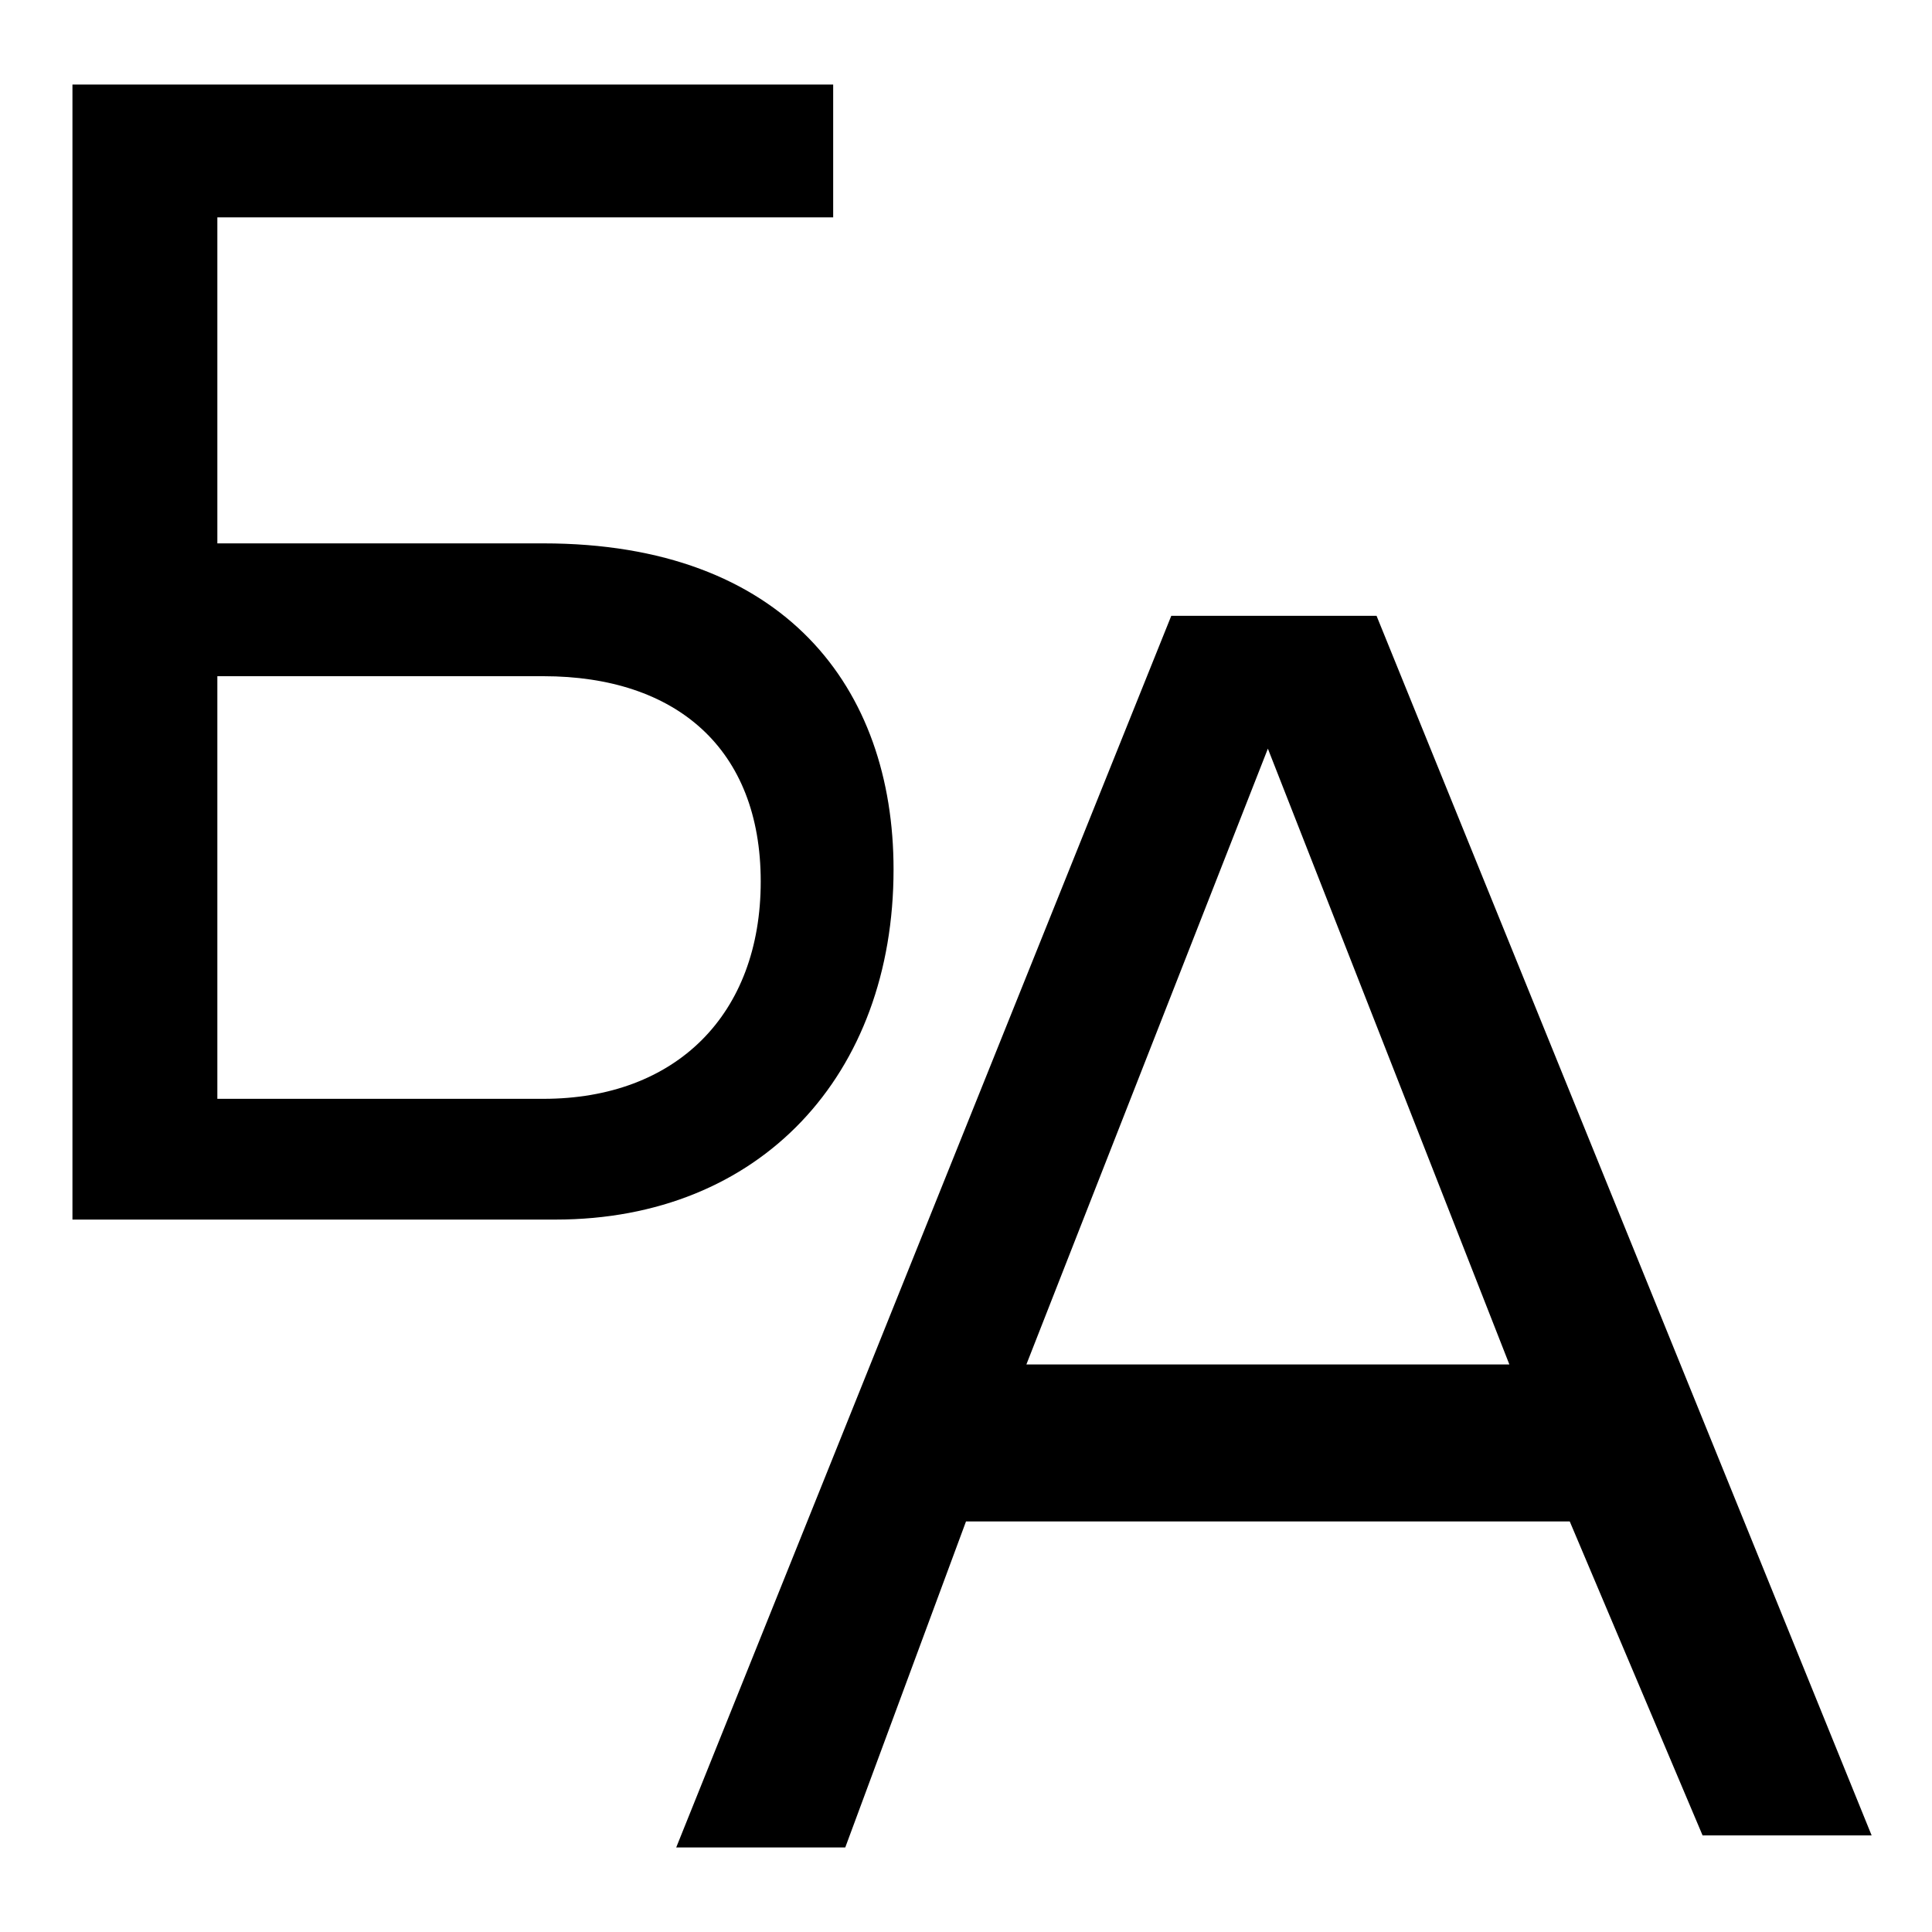
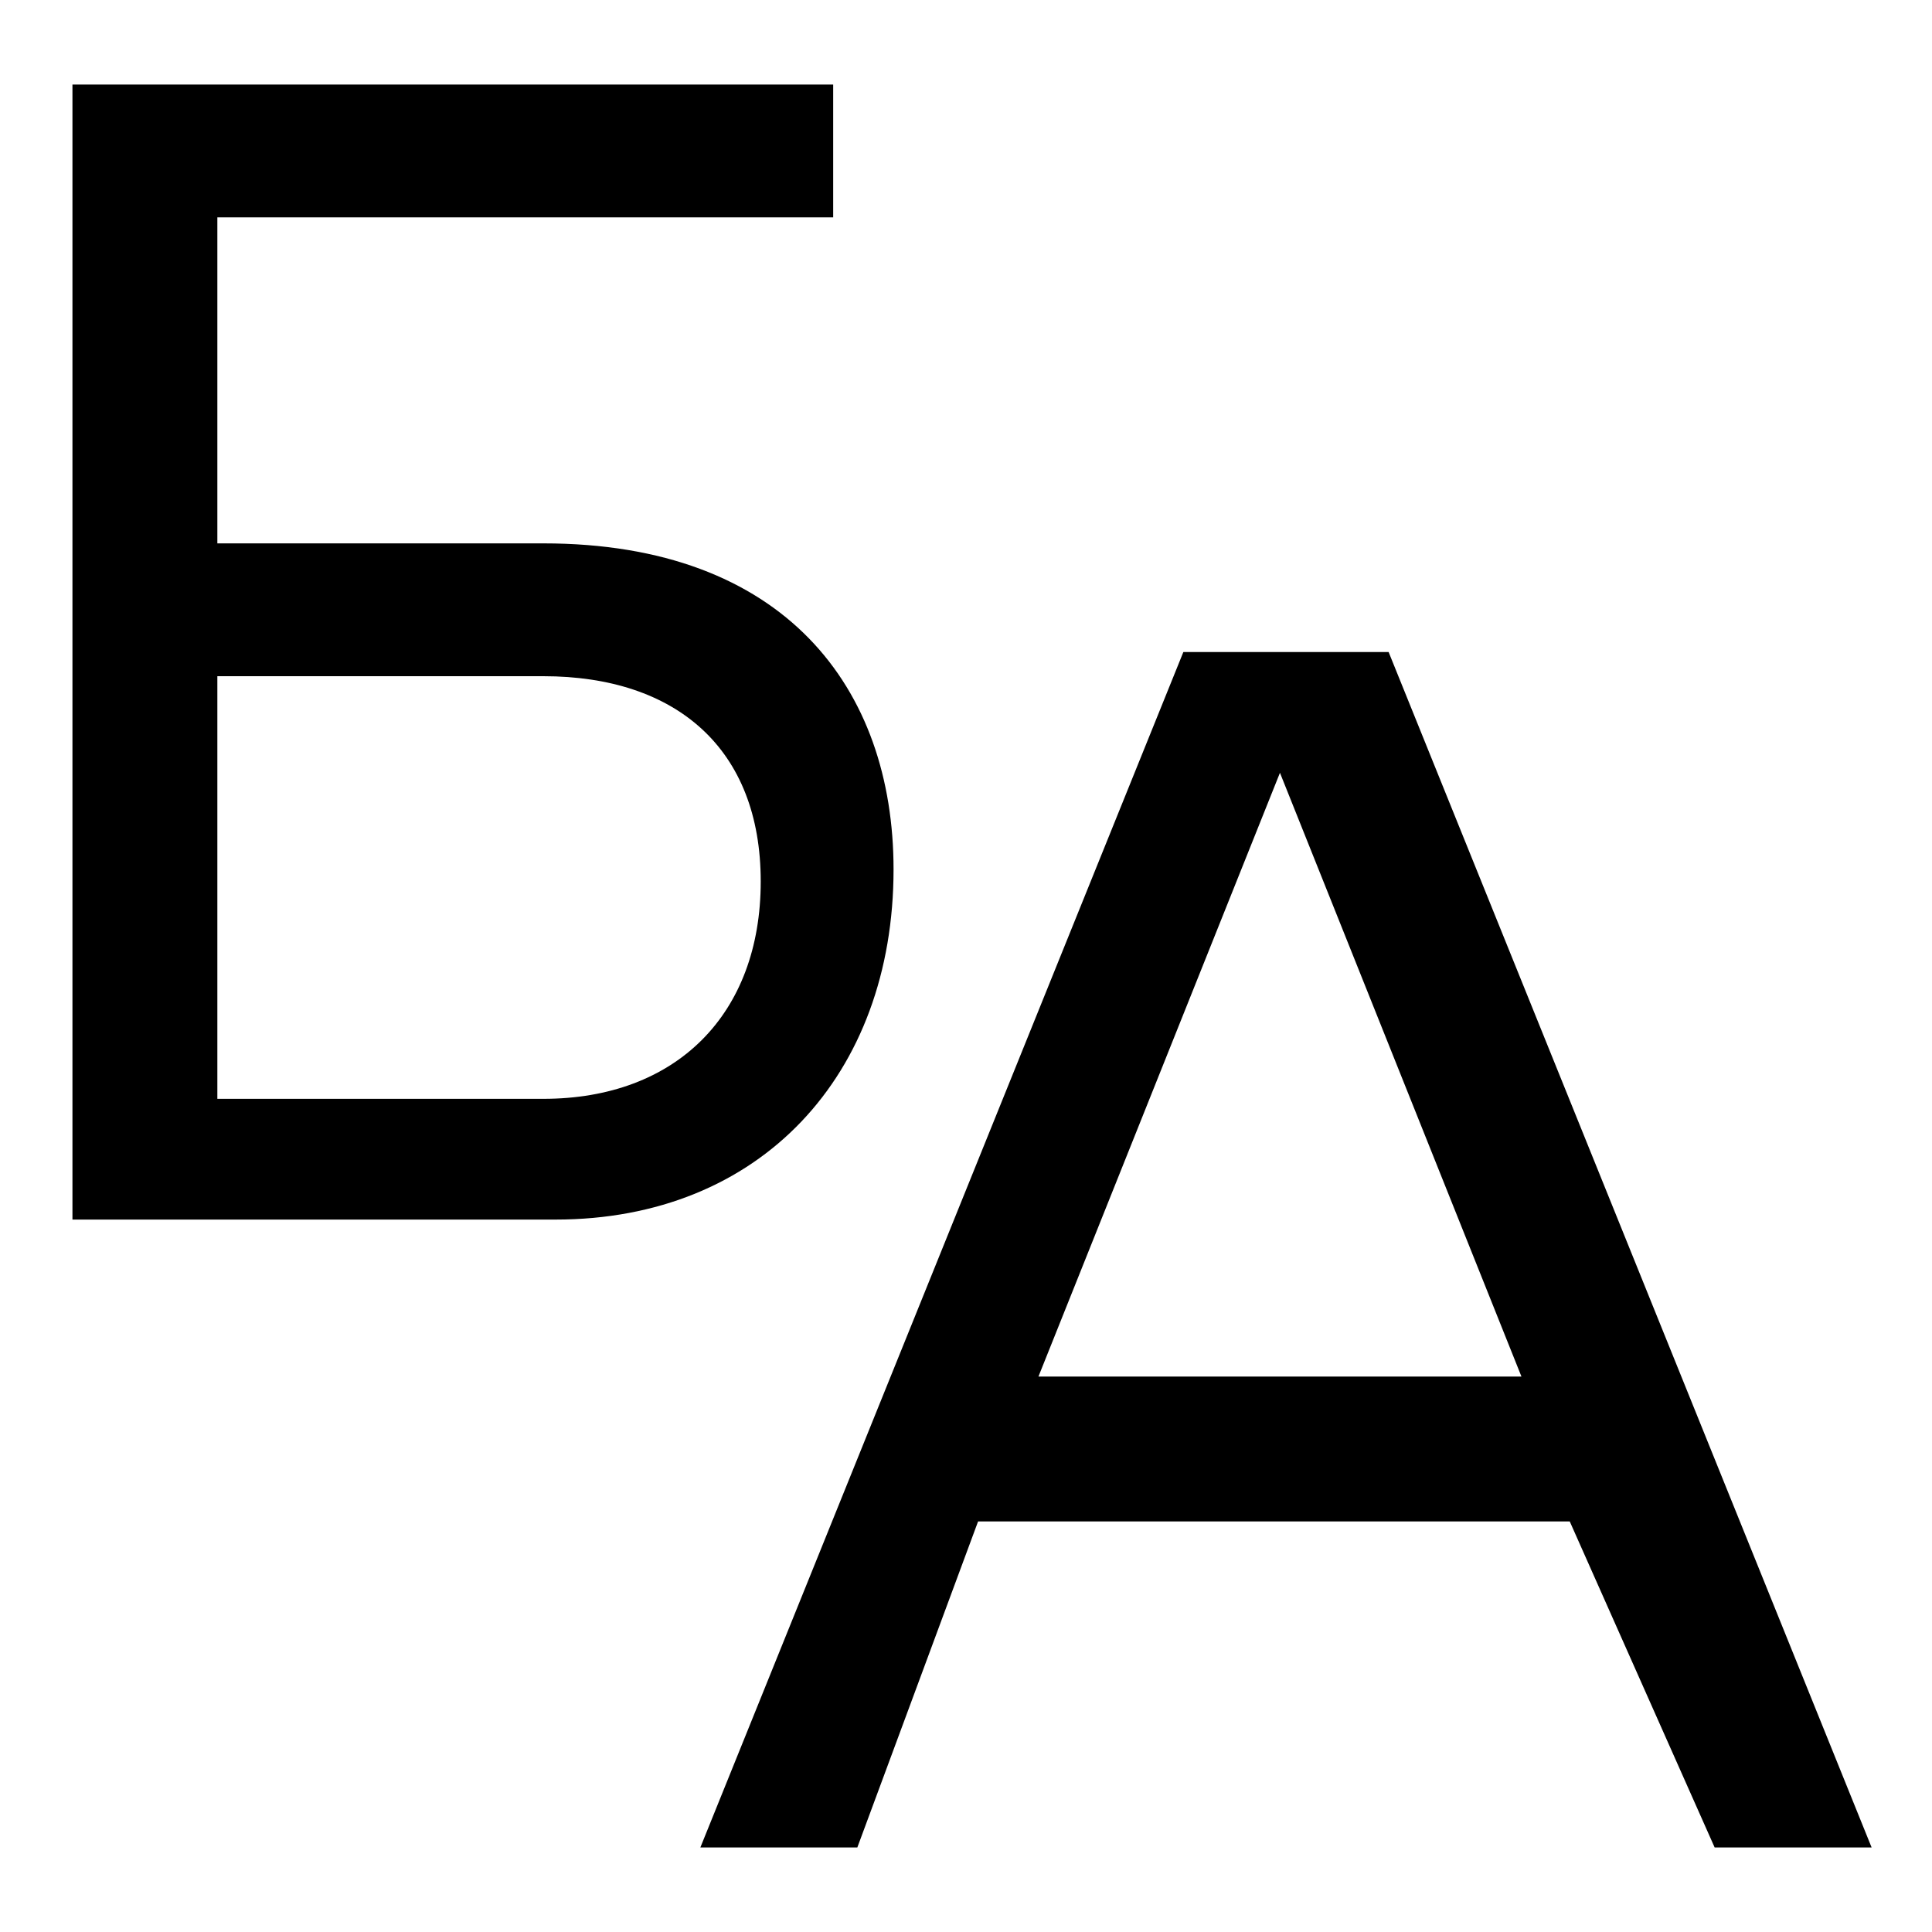
<svg xmlns="http://www.w3.org/2000/svg" version="1.1" id="Layer_1" x="0px" y="0px" viewBox="0 0 16 16" style="enable-background:new 0 0 16 16;" xml:space="preserve">
  <g>
    <g>
-       <path d="M13,12.6H8l-1,2.7H5.6L9.7,5.1h1.7l4.1,10.1h-1.4L13,12.6z M12.5,11.3l-2-5.1l-2,5.1H12.5z" />
+       <path d="M13,12.6H8.1l-1,2.7H5.8l4-9.9h1.7l4,9.9h-1.3L13,12.6z M12.6,11.4l-2-5l-2,5H12.6z" />
    </g>
    <g>
      <path d="M0.6,0.7h6.3v1.1H1.8v2.7h2.7c2,0,2.9,1.2,2.9,2.7c0,1.7-1.1,2.9-2.8,2.9H0.6V0.7z M4.5,9.1c1.1,0,1.8-0.7,1.8-1.8    S5.6,5.6,4.5,5.6H1.8v3.5H4.5z" />
    </g>
  </g>
</svg>
